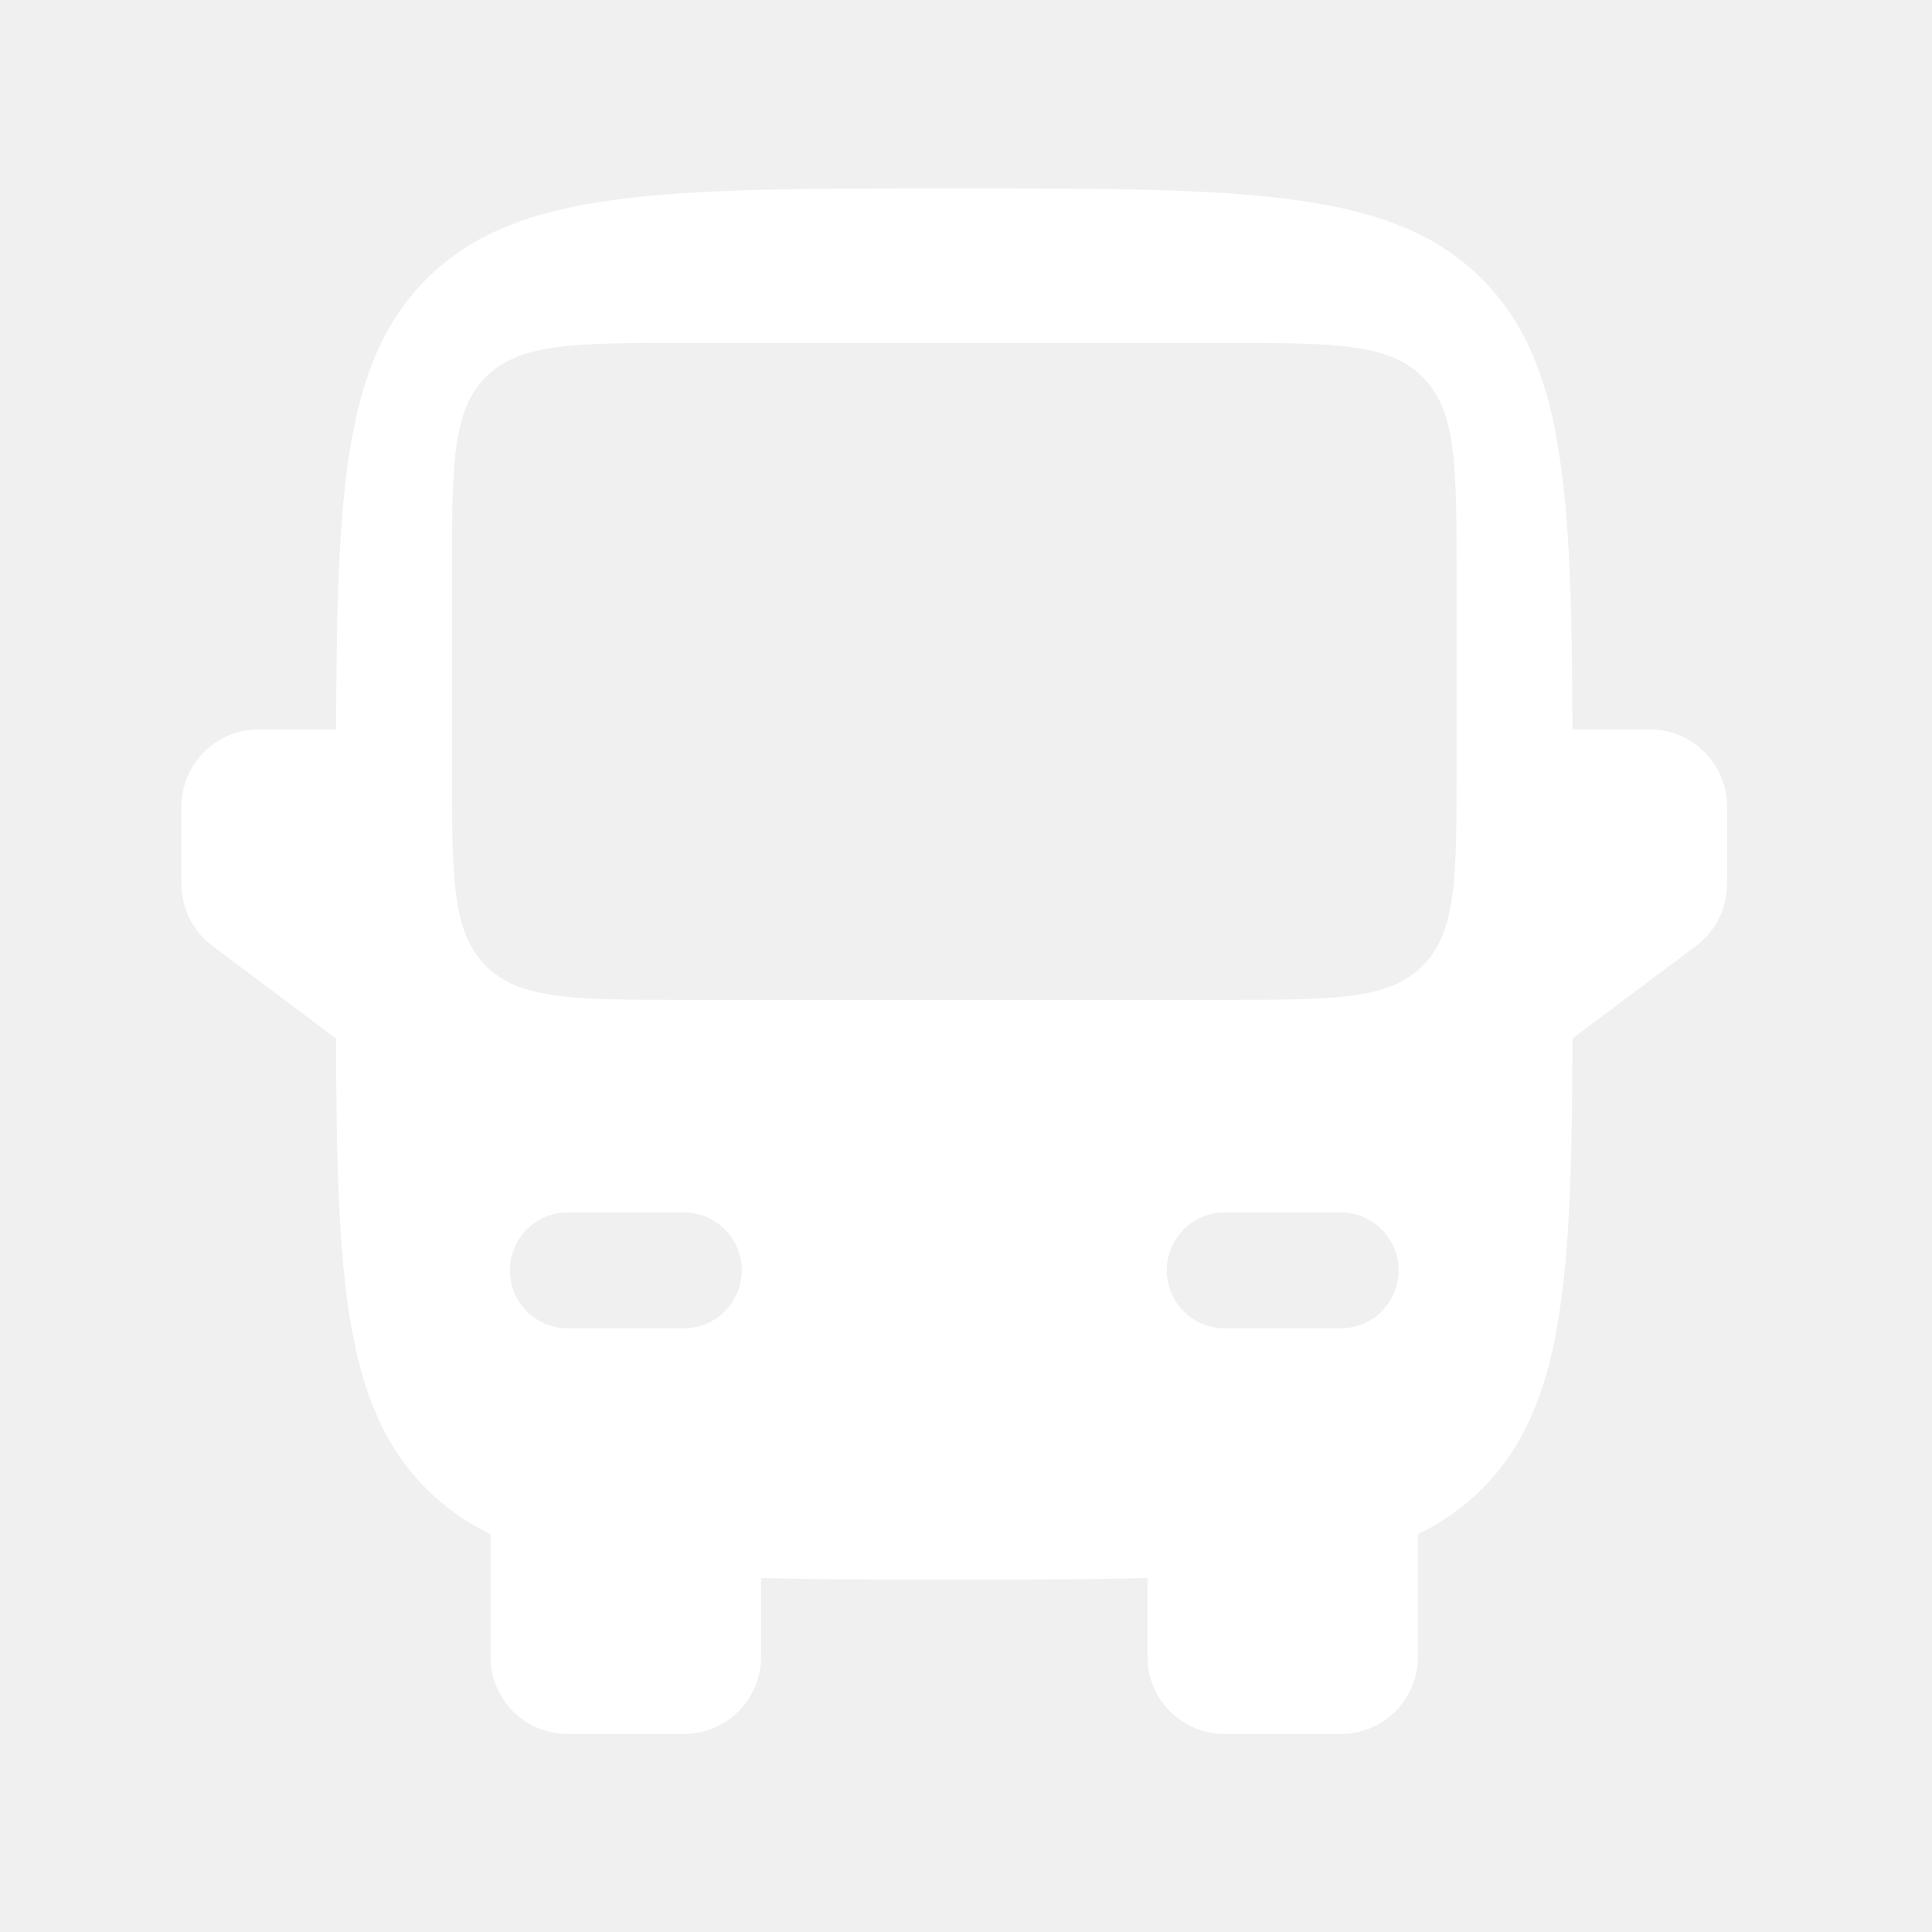
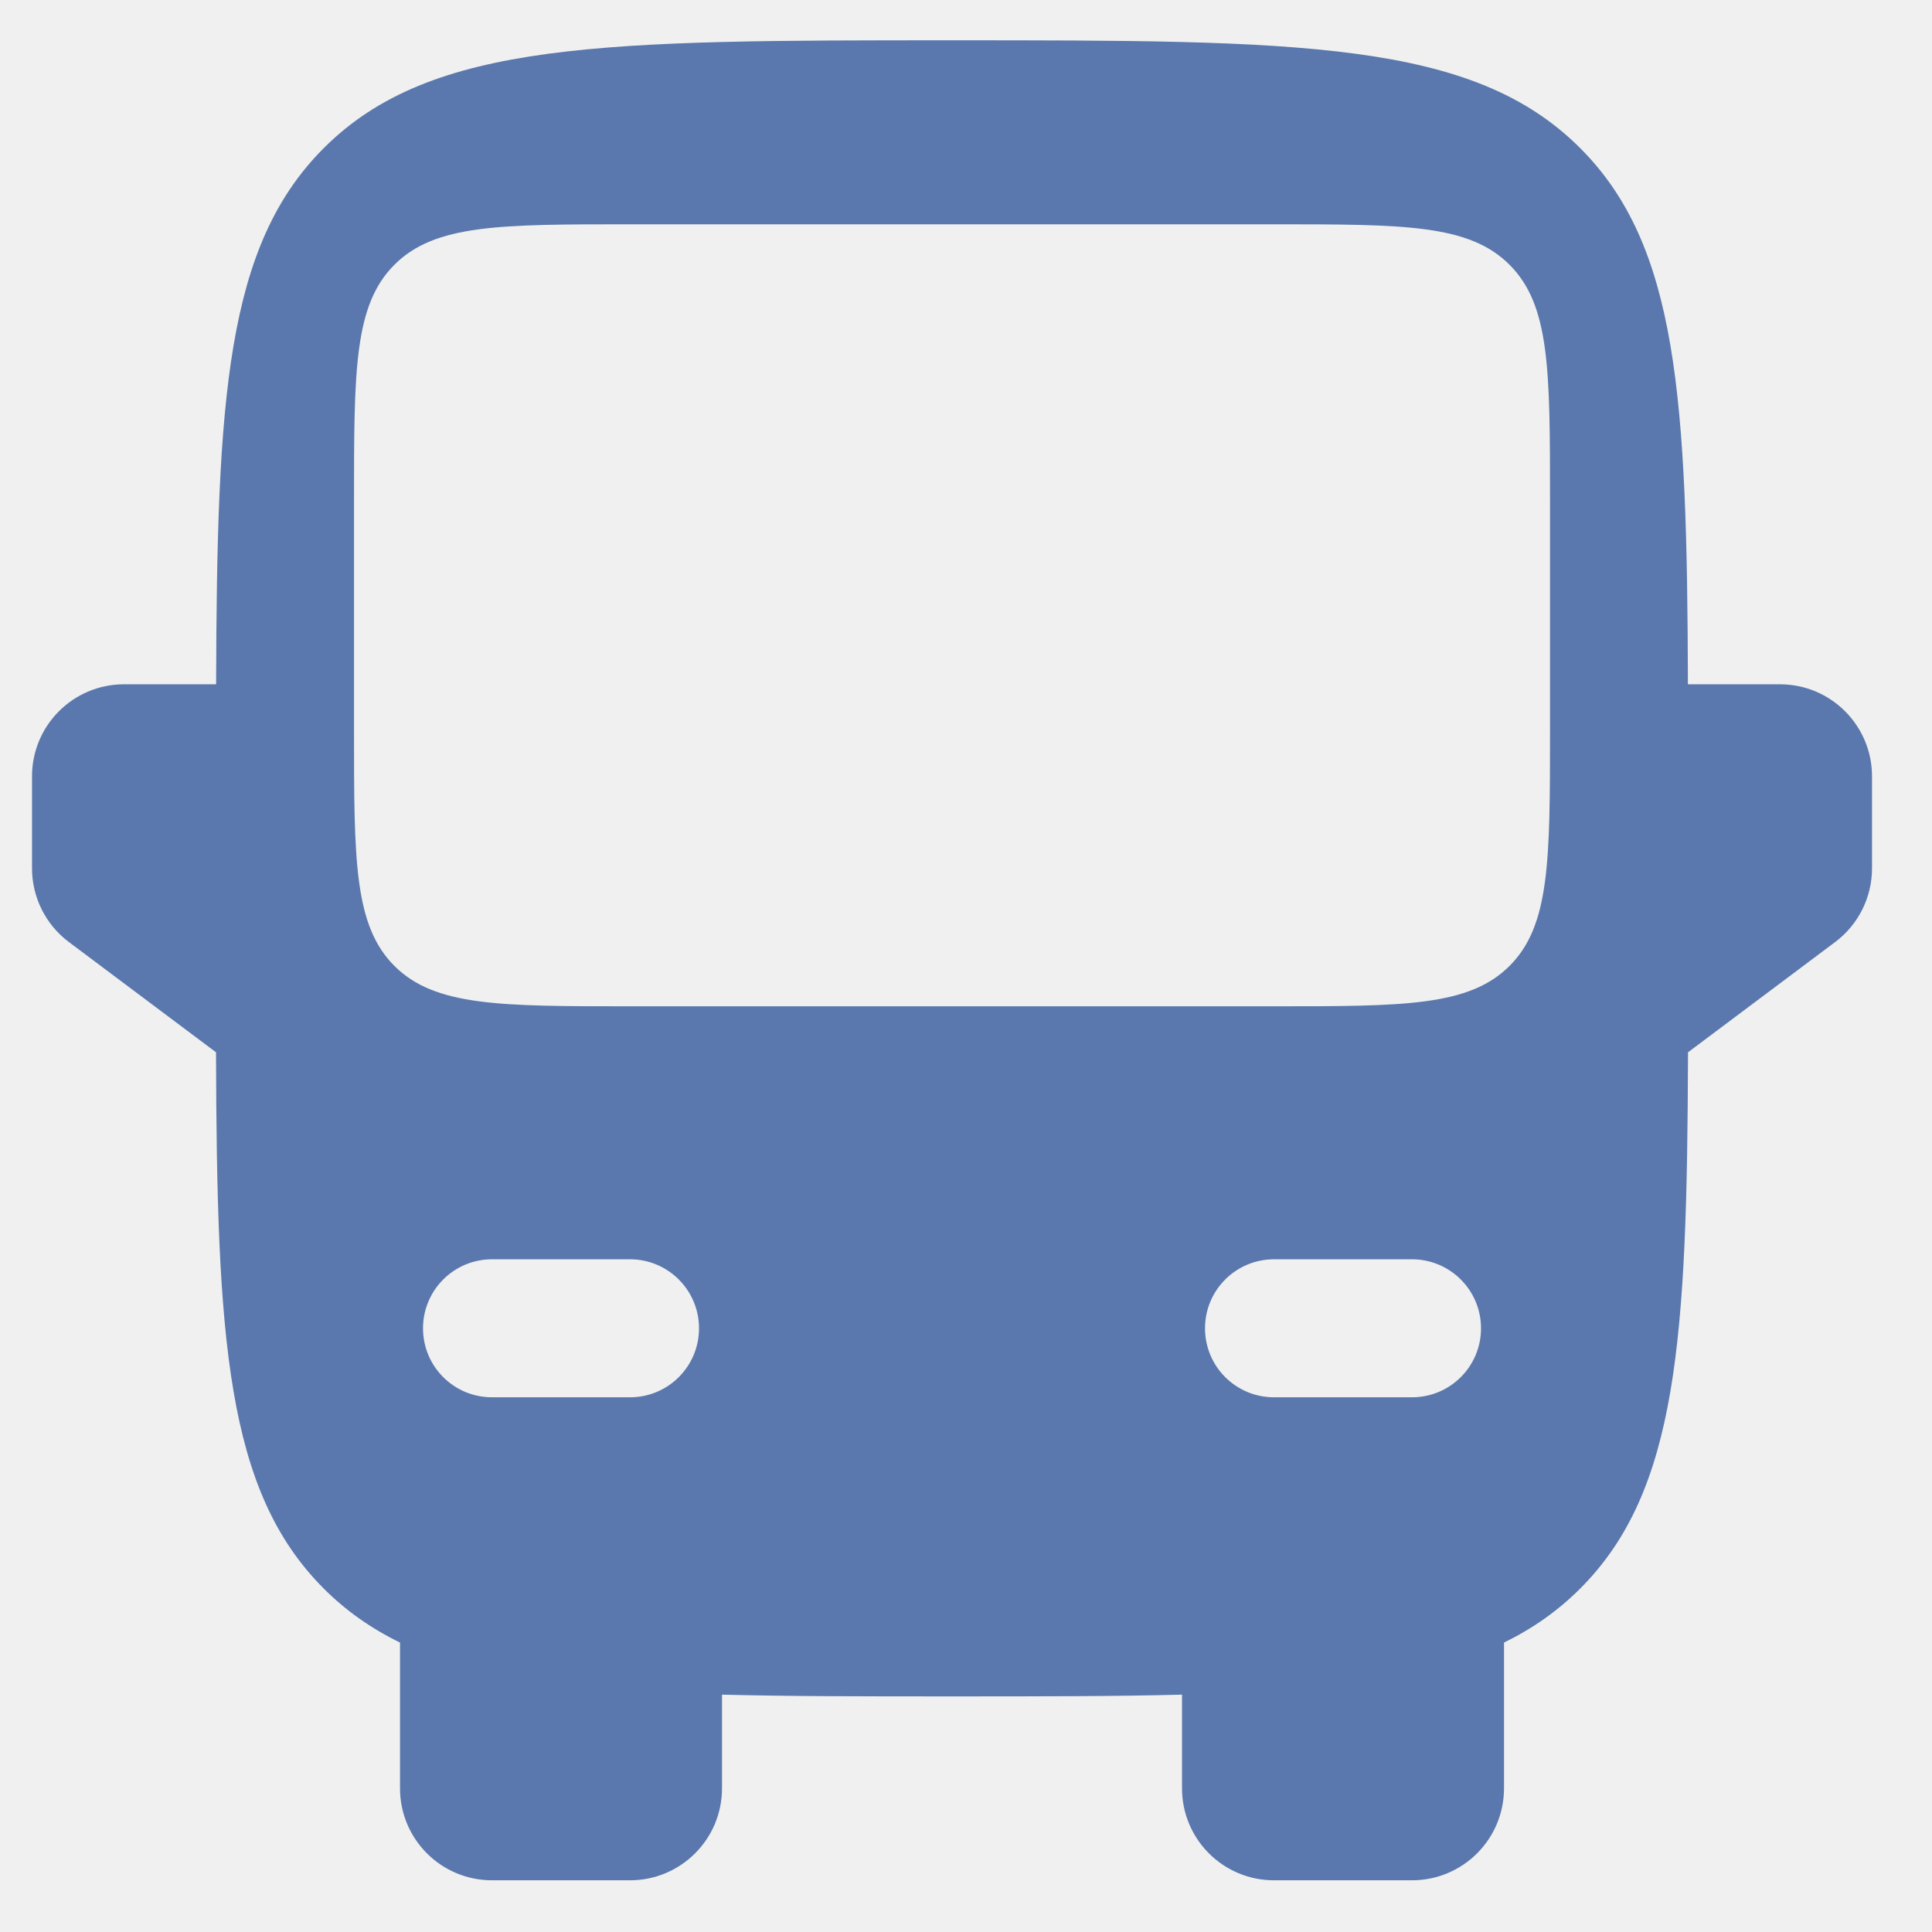
- <svg xmlns="http://www.w3.org/2000/svg" width="25" height="25" viewBox="0 0 25 25" fill="none">
-   <path fill-rule="evenodd" clip-rule="evenodd" d="M12.348 2.438C8.576 2.438 6.691 2.438 5.519 3.61C4.456 4.673 4.358 6.324 4.349 9.438H3.348C2.795 9.438 2.348 9.886 2.348 10.438V11.438C2.348 11.753 2.496 12.05 2.748 12.239L4.348 13.438C4.357 16.553 4.456 18.204 5.519 19.267C5.761 19.509 6.034 19.701 6.348 19.854V21.438C6.348 21.991 6.795 22.438 7.348 22.438H8.848C9.4 22.438 9.848 21.991 9.848 21.438V20.42C10.575 20.439 11.402 20.439 12.348 20.439C13.293 20.439 14.121 20.439 14.848 20.42V21.438C14.848 21.991 15.295 22.438 15.848 22.438H17.348C17.9 22.438 18.348 21.991 18.348 21.438V19.854C18.661 19.701 18.934 19.509 19.176 19.267C20.239 18.204 20.338 16.553 20.348 13.438L21.948 12.239C22.2 12.05 22.348 11.753 22.348 11.438V10.438C22.348 9.886 21.9 9.438 21.348 9.438H20.347C20.338 6.324 20.239 4.673 19.176 3.61C18.005 2.438 16.119 2.438 12.348 2.438ZM5.848 9.938C5.848 11.353 5.848 12.06 6.287 12.499C6.726 12.938 7.433 12.938 8.848 12.938H12.348H15.848C17.262 12.938 17.969 12.938 18.408 12.499C18.848 12.06 18.848 11.353 18.848 9.938V7.438C18.848 6.024 18.848 5.317 18.408 4.878C17.969 4.438 17.262 4.438 15.848 4.438H12.348H8.848C7.433 4.438 6.726 4.438 6.287 4.878C5.848 5.317 5.848 6.024 5.848 7.438V9.938ZM6.598 16.439C6.598 16.024 6.933 15.688 7.348 15.688H8.848C9.262 15.688 9.598 16.024 9.598 16.439C9.598 16.853 9.262 17.189 8.848 17.189H7.348C6.933 17.189 6.598 16.853 6.598 16.439ZM18.098 16.439C18.098 16.024 17.762 15.688 17.348 15.688H15.848C15.433 15.688 15.098 16.024 15.098 16.439C15.098 16.853 15.433 17.189 15.848 17.189H17.348C17.762 17.189 18.098 16.853 18.098 16.439Z" fill="white" />
+ <svg xmlns="http://www.w3.org/2000/svg" width="21" height="21" viewBox="0 0 21 21" fill="none">
+   <path fill-rule="evenodd" clip-rule="evenodd" d="M10.348 0.438C6.576 0.438 4.691 0.438 3.519 1.61C2.456 2.673 2.358 4.324 2.349 7.438H1.348C0.795 7.438 0.348 7.886 0.348 8.438V9.438C0.348 9.753 0.496 10.05 0.748 10.239L2.348 11.438C2.357 14.553 2.456 16.204 3.519 17.267C3.761 17.509 4.034 17.701 4.348 17.854V19.438C4.348 19.991 4.795 20.438 5.348 20.438H6.848C7.4 20.438 7.848 19.991 7.848 19.438V18.42C8.575 18.439 9.402 18.439 10.348 18.439C11.293 18.439 12.121 18.439 12.848 18.42V19.438C12.848 19.991 13.295 20.438 13.848 20.438H15.348C15.9 20.438 16.348 19.991 16.348 19.438V17.854C16.661 17.701 16.934 17.509 17.176 17.267C18.239 16.204 18.338 14.553 18.348 11.438L19.948 10.239C20.2 10.05 20.348 9.753 20.348 9.438V8.438C20.348 7.886 19.9 7.438 19.348 7.438H18.347C18.338 4.324 18.239 2.673 17.176 1.61C16.005 0.438 14.119 0.438 10.348 0.438ZM3.848 7.938C3.848 9.353 3.848 10.06 4.287 10.499C4.726 10.938 5.433 10.938 6.848 10.938H10.348H13.848C15.262 10.938 15.969 10.938 16.408 10.499C16.848 10.06 16.848 9.353 16.848 7.938V5.438C16.848 4.024 16.848 3.317 16.408 2.878C15.969 2.438 15.262 2.438 13.848 2.438H10.348H6.848C5.433 2.438 4.726 2.438 4.287 2.878C3.848 3.317 3.848 4.024 3.848 5.438V7.938ZM4.598 14.438C4.598 14.024 4.933 13.688 5.348 13.688H6.848C7.262 13.688 7.598 14.024 7.598 14.438C7.598 14.853 7.262 15.188 6.848 15.188H5.348C4.933 15.188 4.598 14.853 4.598 14.438ZM16.098 14.438C16.098 14.024 15.762 13.688 15.348 13.688H13.848C13.433 13.688 13.098 14.024 13.098 14.438C13.098 14.853 13.433 15.188 13.848 15.188H15.348C15.762 15.188 16.098 14.853 16.098 14.438Z" fill="#5A78AD" />
</svg>
